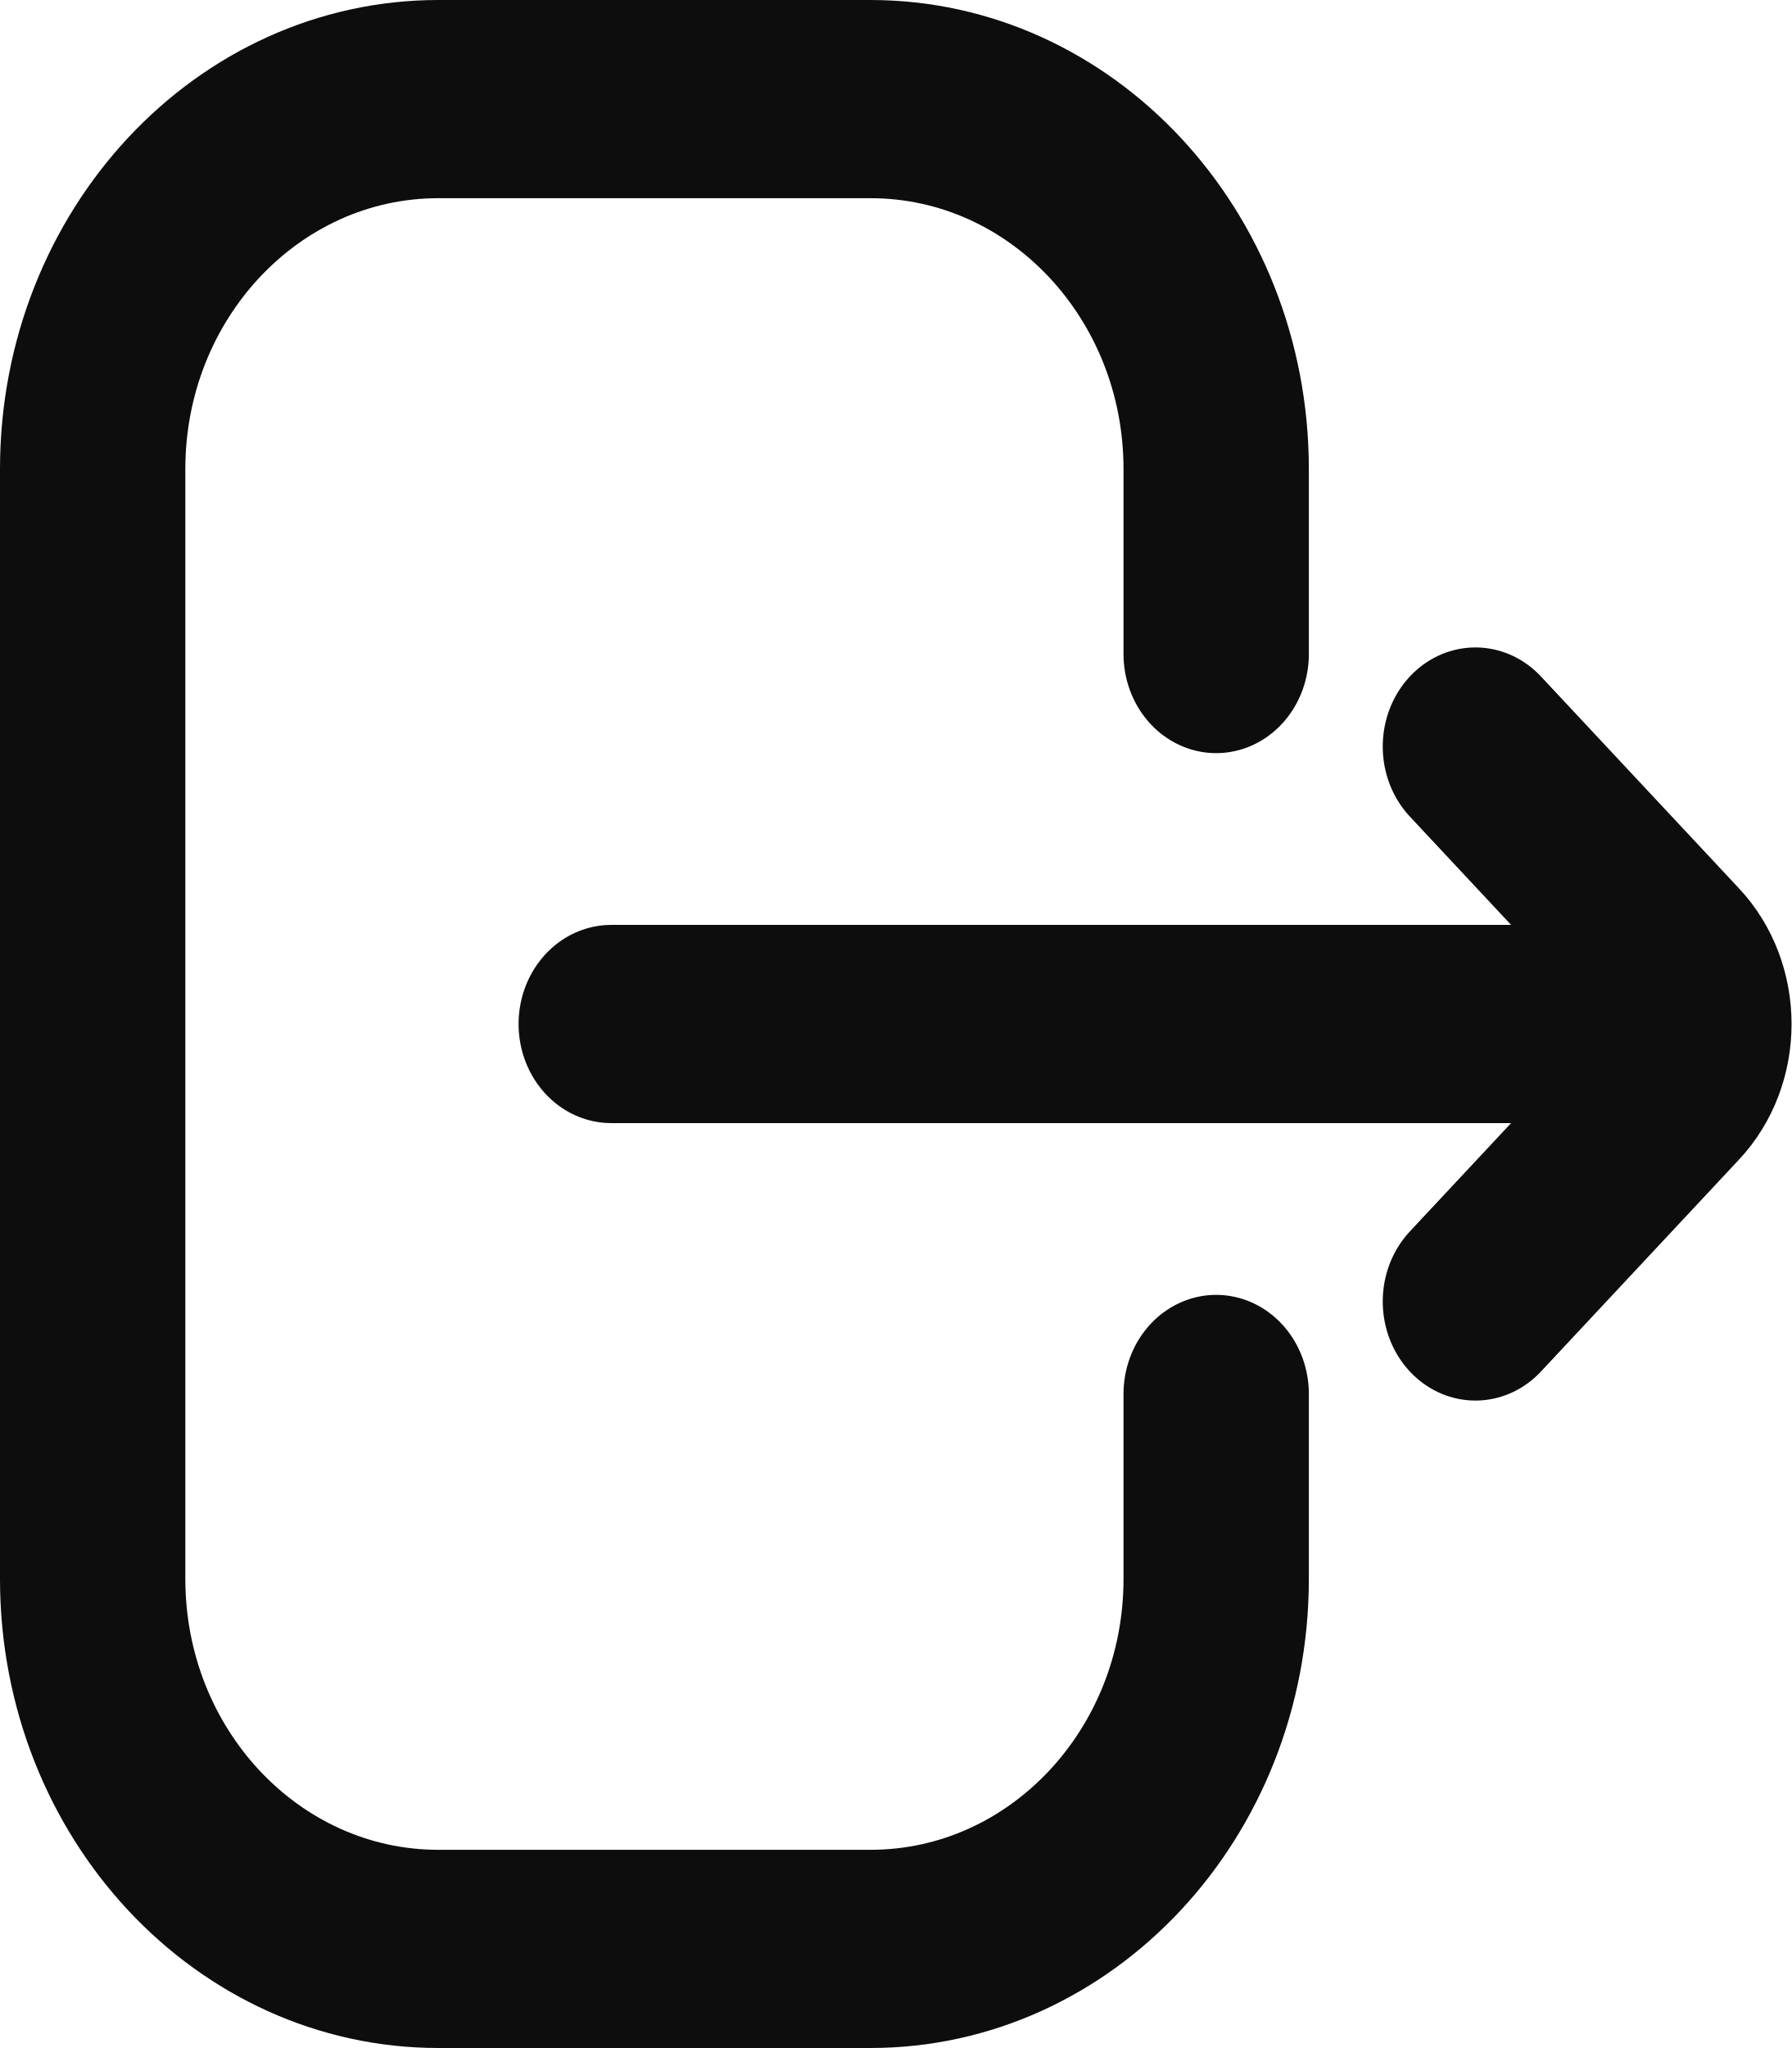
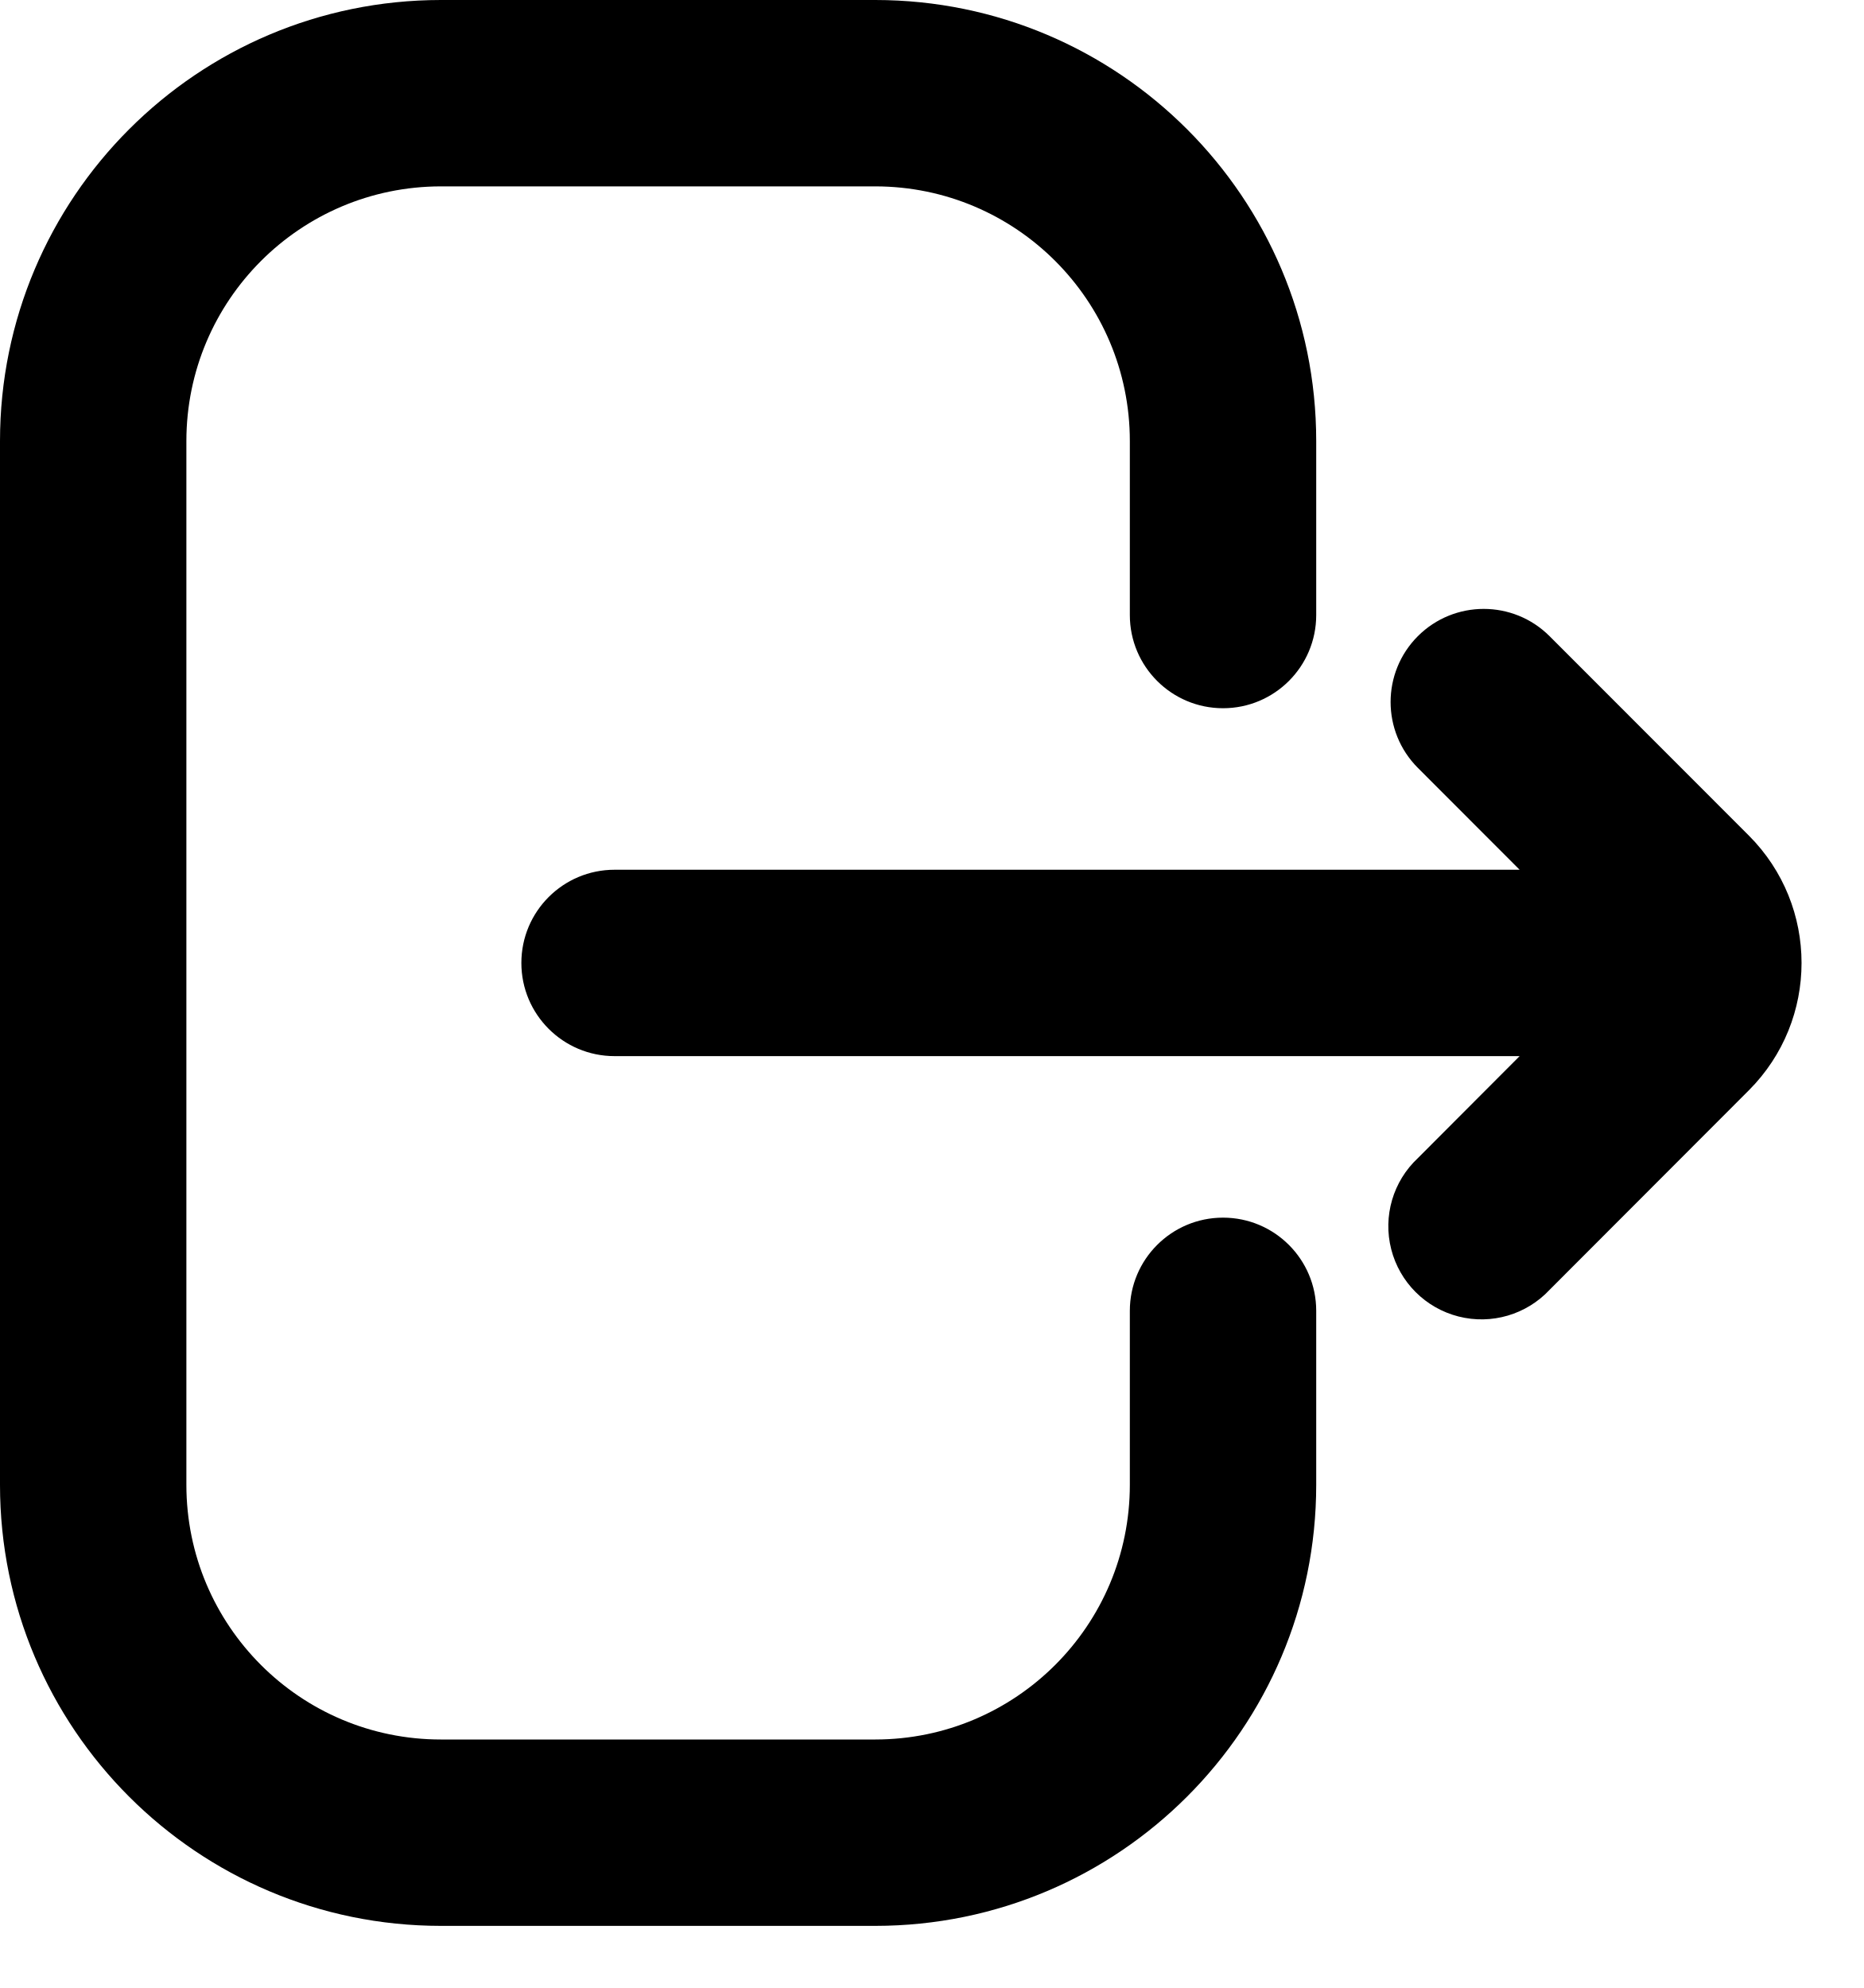
- <svg xmlns="http://www.w3.org/2000/svg" preserveAspectRatio="none" width="14" height="16" overflow="visible" style="display: block;" viewBox="0 0 14.5 15.5" fill="none">
-   <path d="M9.843 10.55V11.95C9.843 13.496 8.59 14.75 7.045 14.75H3.548C2.003 14.75 0.75 13.496 0.75 11.95V3.55C0.75 2.004 2.003 0.75 3.548 0.75H7.045C8.59 0.75 9.843 2.004 9.843 3.55V4.95M11.941 9.85L13.545 8.245C13.818 7.972 13.818 7.528 13.545 7.255L11.941 5.65M13.34 7.75L4.947 7.75" stroke="#0D0D0D" stroke-width="1.5" stroke-linecap="round" />
+ <svg xmlns="http://www.w3.org/2000/svg" width="15" height="16" fill="currentColor" viewBox="0 0 15 16">
+   <path d="M11.411 5.12a.75.75 0 0 1 1.06 0l1.604 1.605a1.451 1.451 0 0 1 0 2.05l-1.603 1.605a.75.75 0 1 1-1.06-1.06l.818-.82H4.946a.75.75 0 0 1 0-1.5h7.284l-.819-.82a.75.75 0 0 1 0-1.06Zm-2.318-.17v-1.4A2.05 2.05 0 0 0 7.045 1.5H3.548A2.05 2.05 0 0 0 1.5 3.55v8.4c0 1.133.917 2.05 2.048 2.05h3.497a2.05 2.05 0 0 0 2.048-2.05v-1.4a.75.75 0 0 1 1.5 0v1.4a3.55 3.55 0 0 1-3.548 3.55H3.548A3.549 3.549 0 0 1 0 11.95v-8.4A3.55 3.55 0 0 1 3.548 0h3.497a3.55 3.55 0 0 1 3.548 3.55v1.4a.75.75 0 0 1-1.5 0Z" />
</svg>
